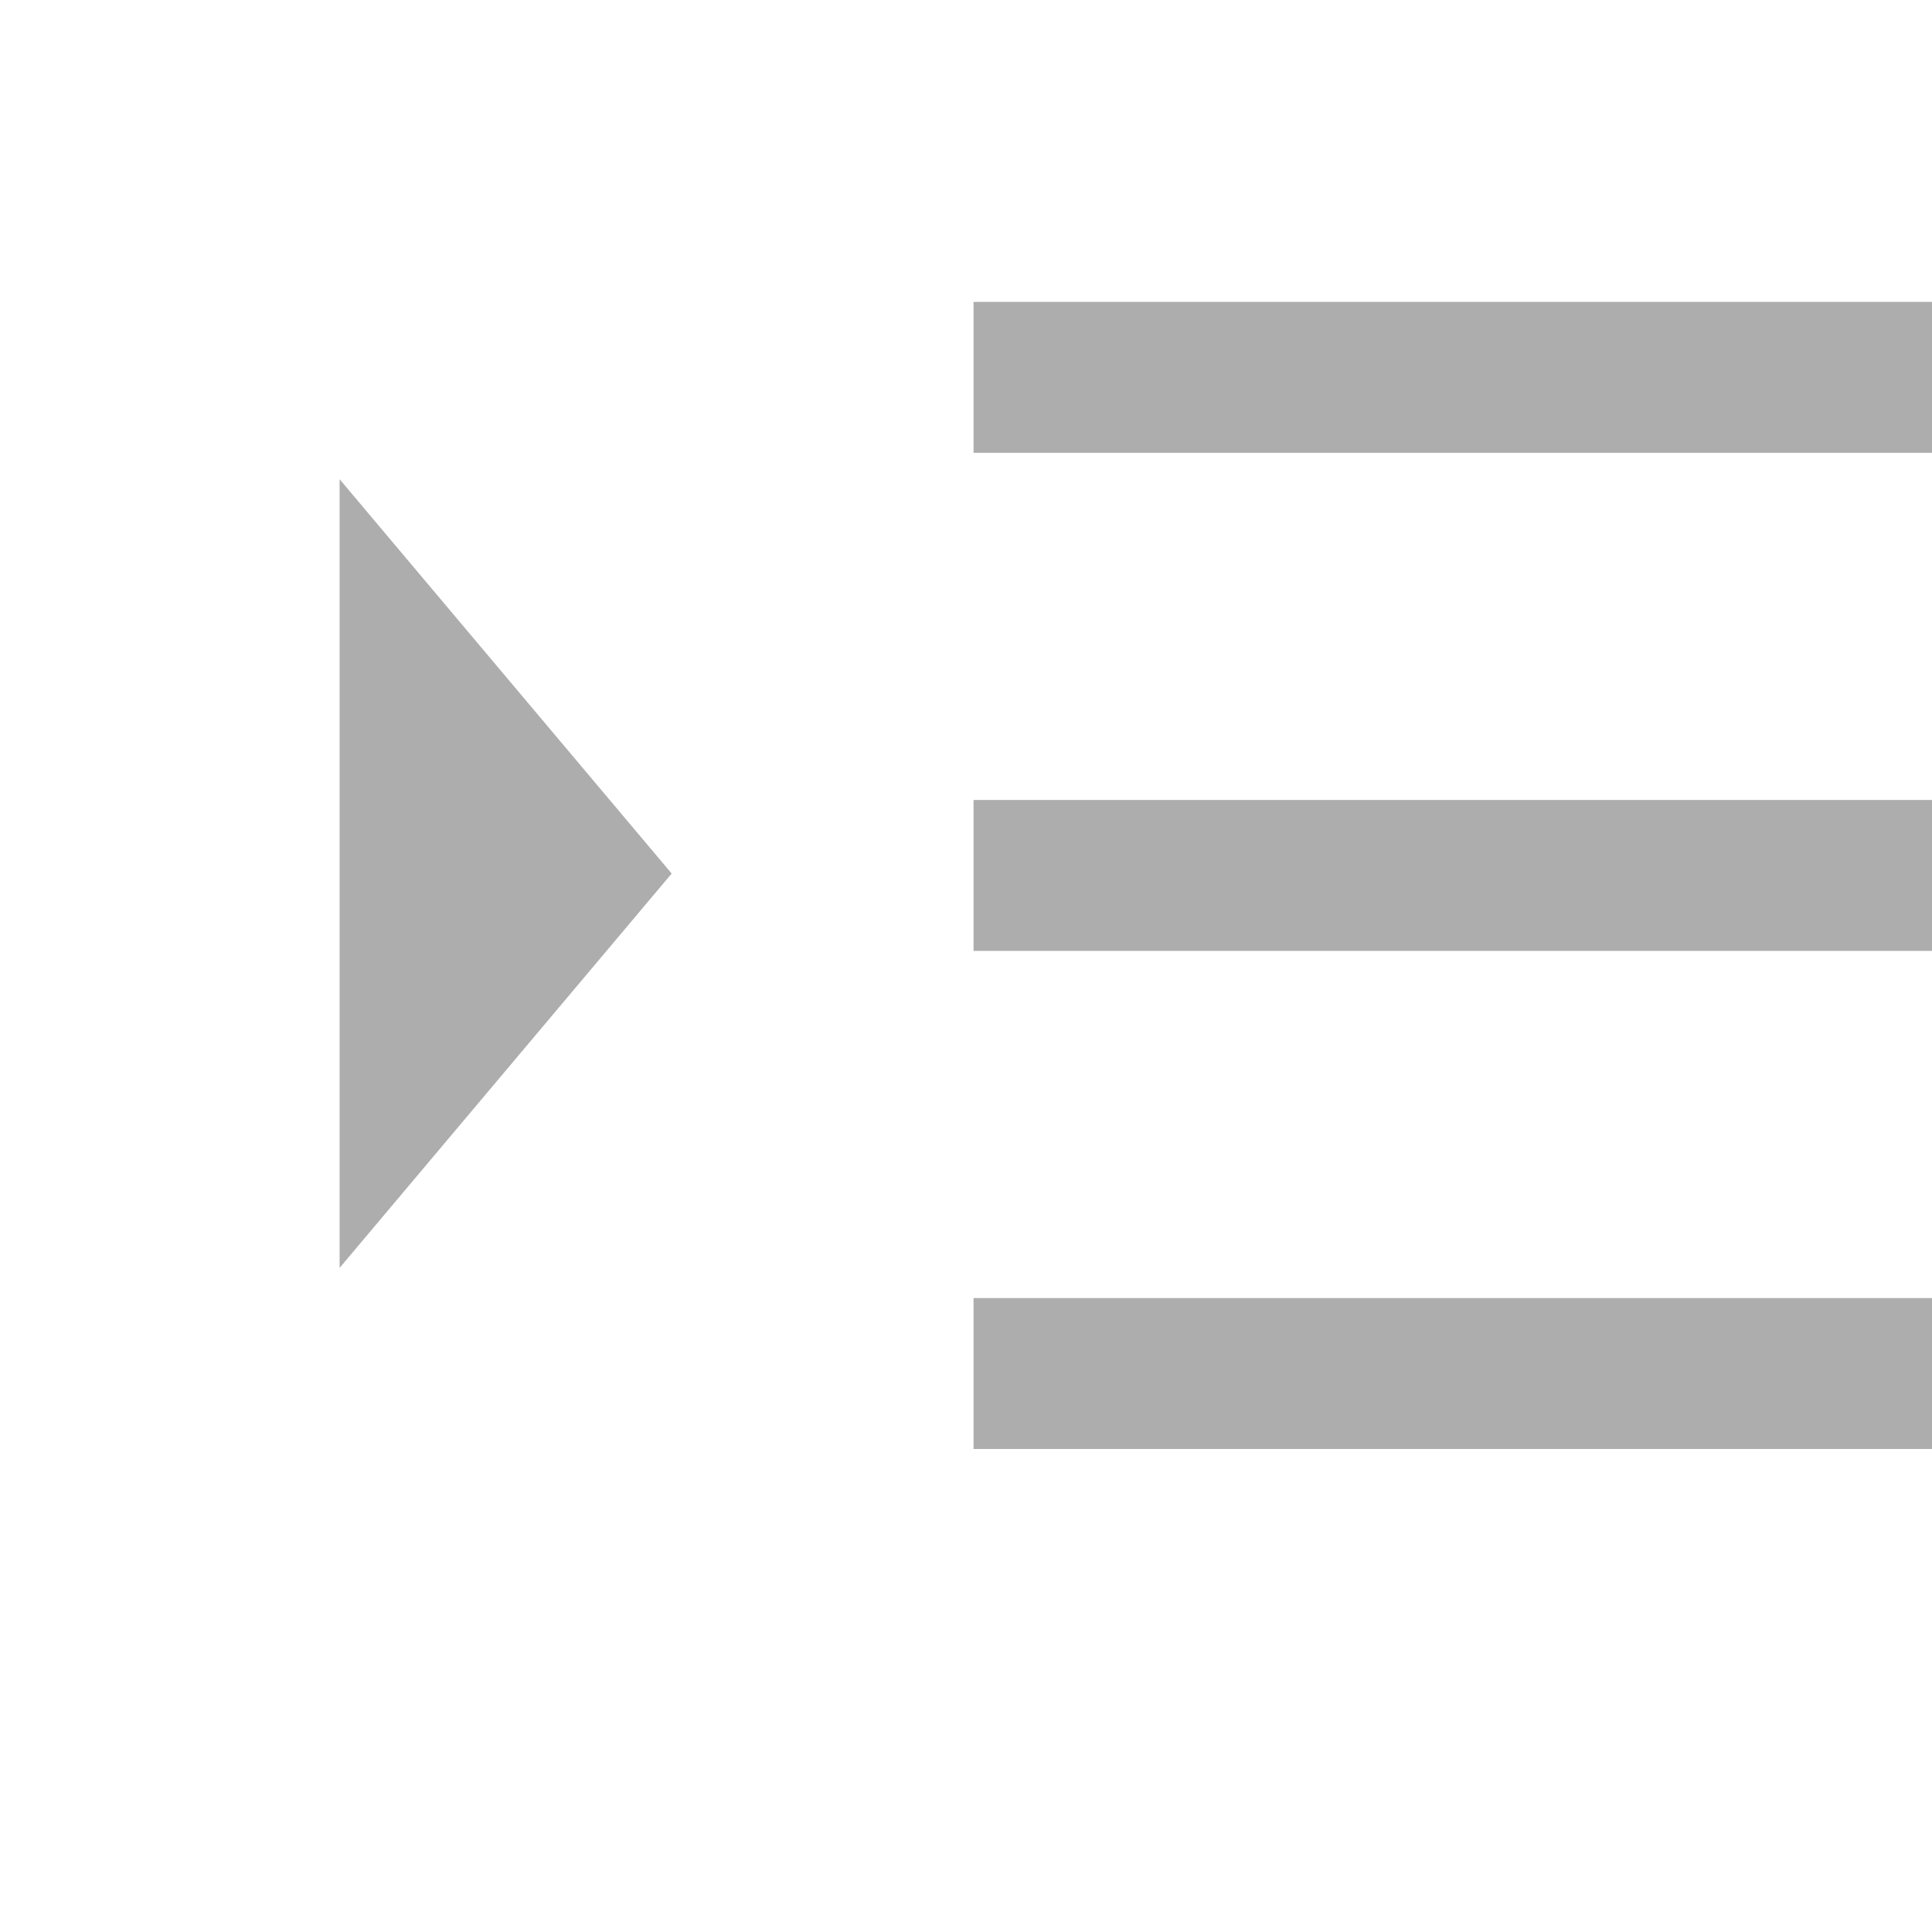
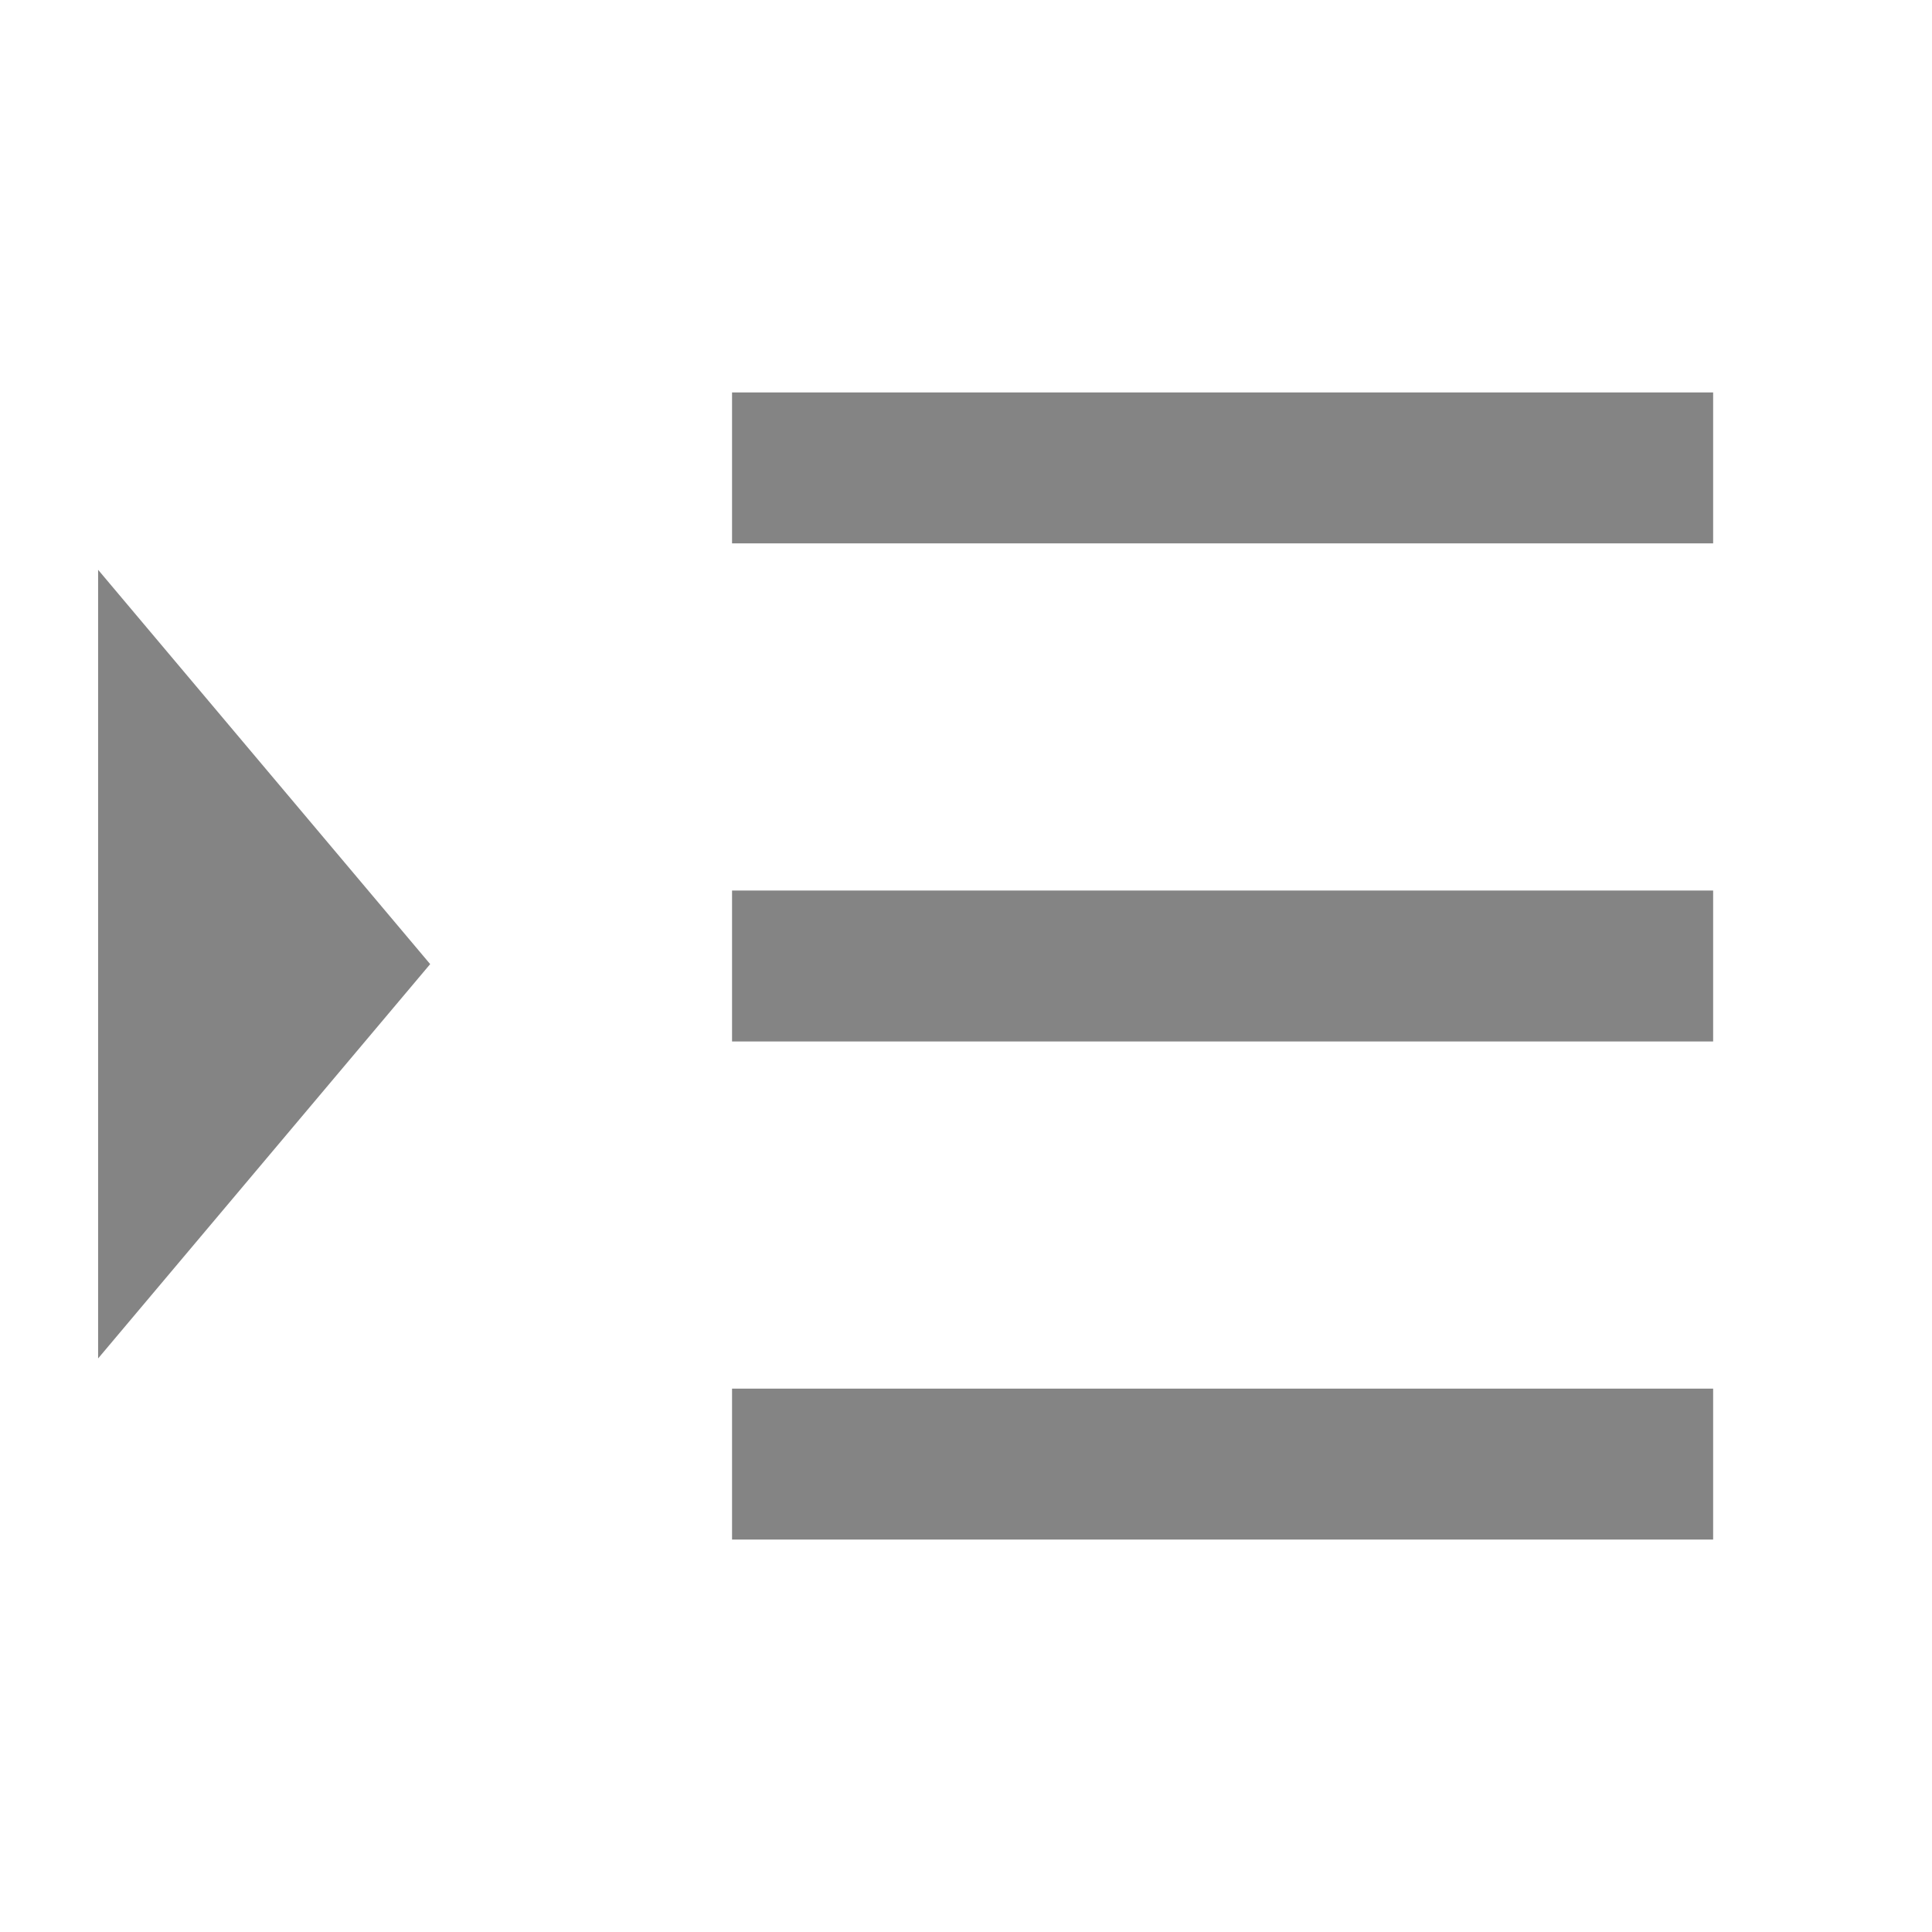
<svg xmlns="http://www.w3.org/2000/svg" xml:space="preserve" enable-background="new -523.5 -199 512 512" viewBox="-523.5 -199 512 512" height="512px" width="512px" y="0px" x="0px" id="Layer_1" version="1.1">
  <defs id="defs15" />
-   <path d="m -433.5,137 0,-209 88,104.5 z" id="polygon11" style="fill:#333333;fill-opacity:0.4" />
-   <g id="g2985">
-     <path id="rect5" d="m -265.5,13 260,0 0,40 -260,0 z" style="fill:#333333;fill-opacity:0.4" />
-     <path id="rect5-9" d="m -265.5,145 260,0 0,40 -260,0 z" style="fill:#333333;fill-opacity:0.4" />
-     <path id="rect5-9-0" d="m -265.5,-119 260,0 0,40 -260,0 z" style="fill:#333333;fill-opacity:0.4" />
+   <path d="m -497.5,161 0,-209 88,104.5 z" id="polygon11" style="fill:#333333;fill-opacity:0.6" />
+   <g id="g2985" transform="translate(-64,24)">
+     <path id="rect5" d="m -265.5,13 260,0 0,40 -260,0 z" style="fill:#333333;fill-opacity:0.6" />
+     <path id="rect5-9" d="m -265.5,145 260,0 0,40 -260,0 z" style="fill:#333333;fill-opacity:0.6" />
+     <path id="rect5-9-0" d="m -265.5,-119 260,0 0,40 -260,0 z" style="fill:#333333;fill-opacity:0.6" />
  </g>
</svg>
